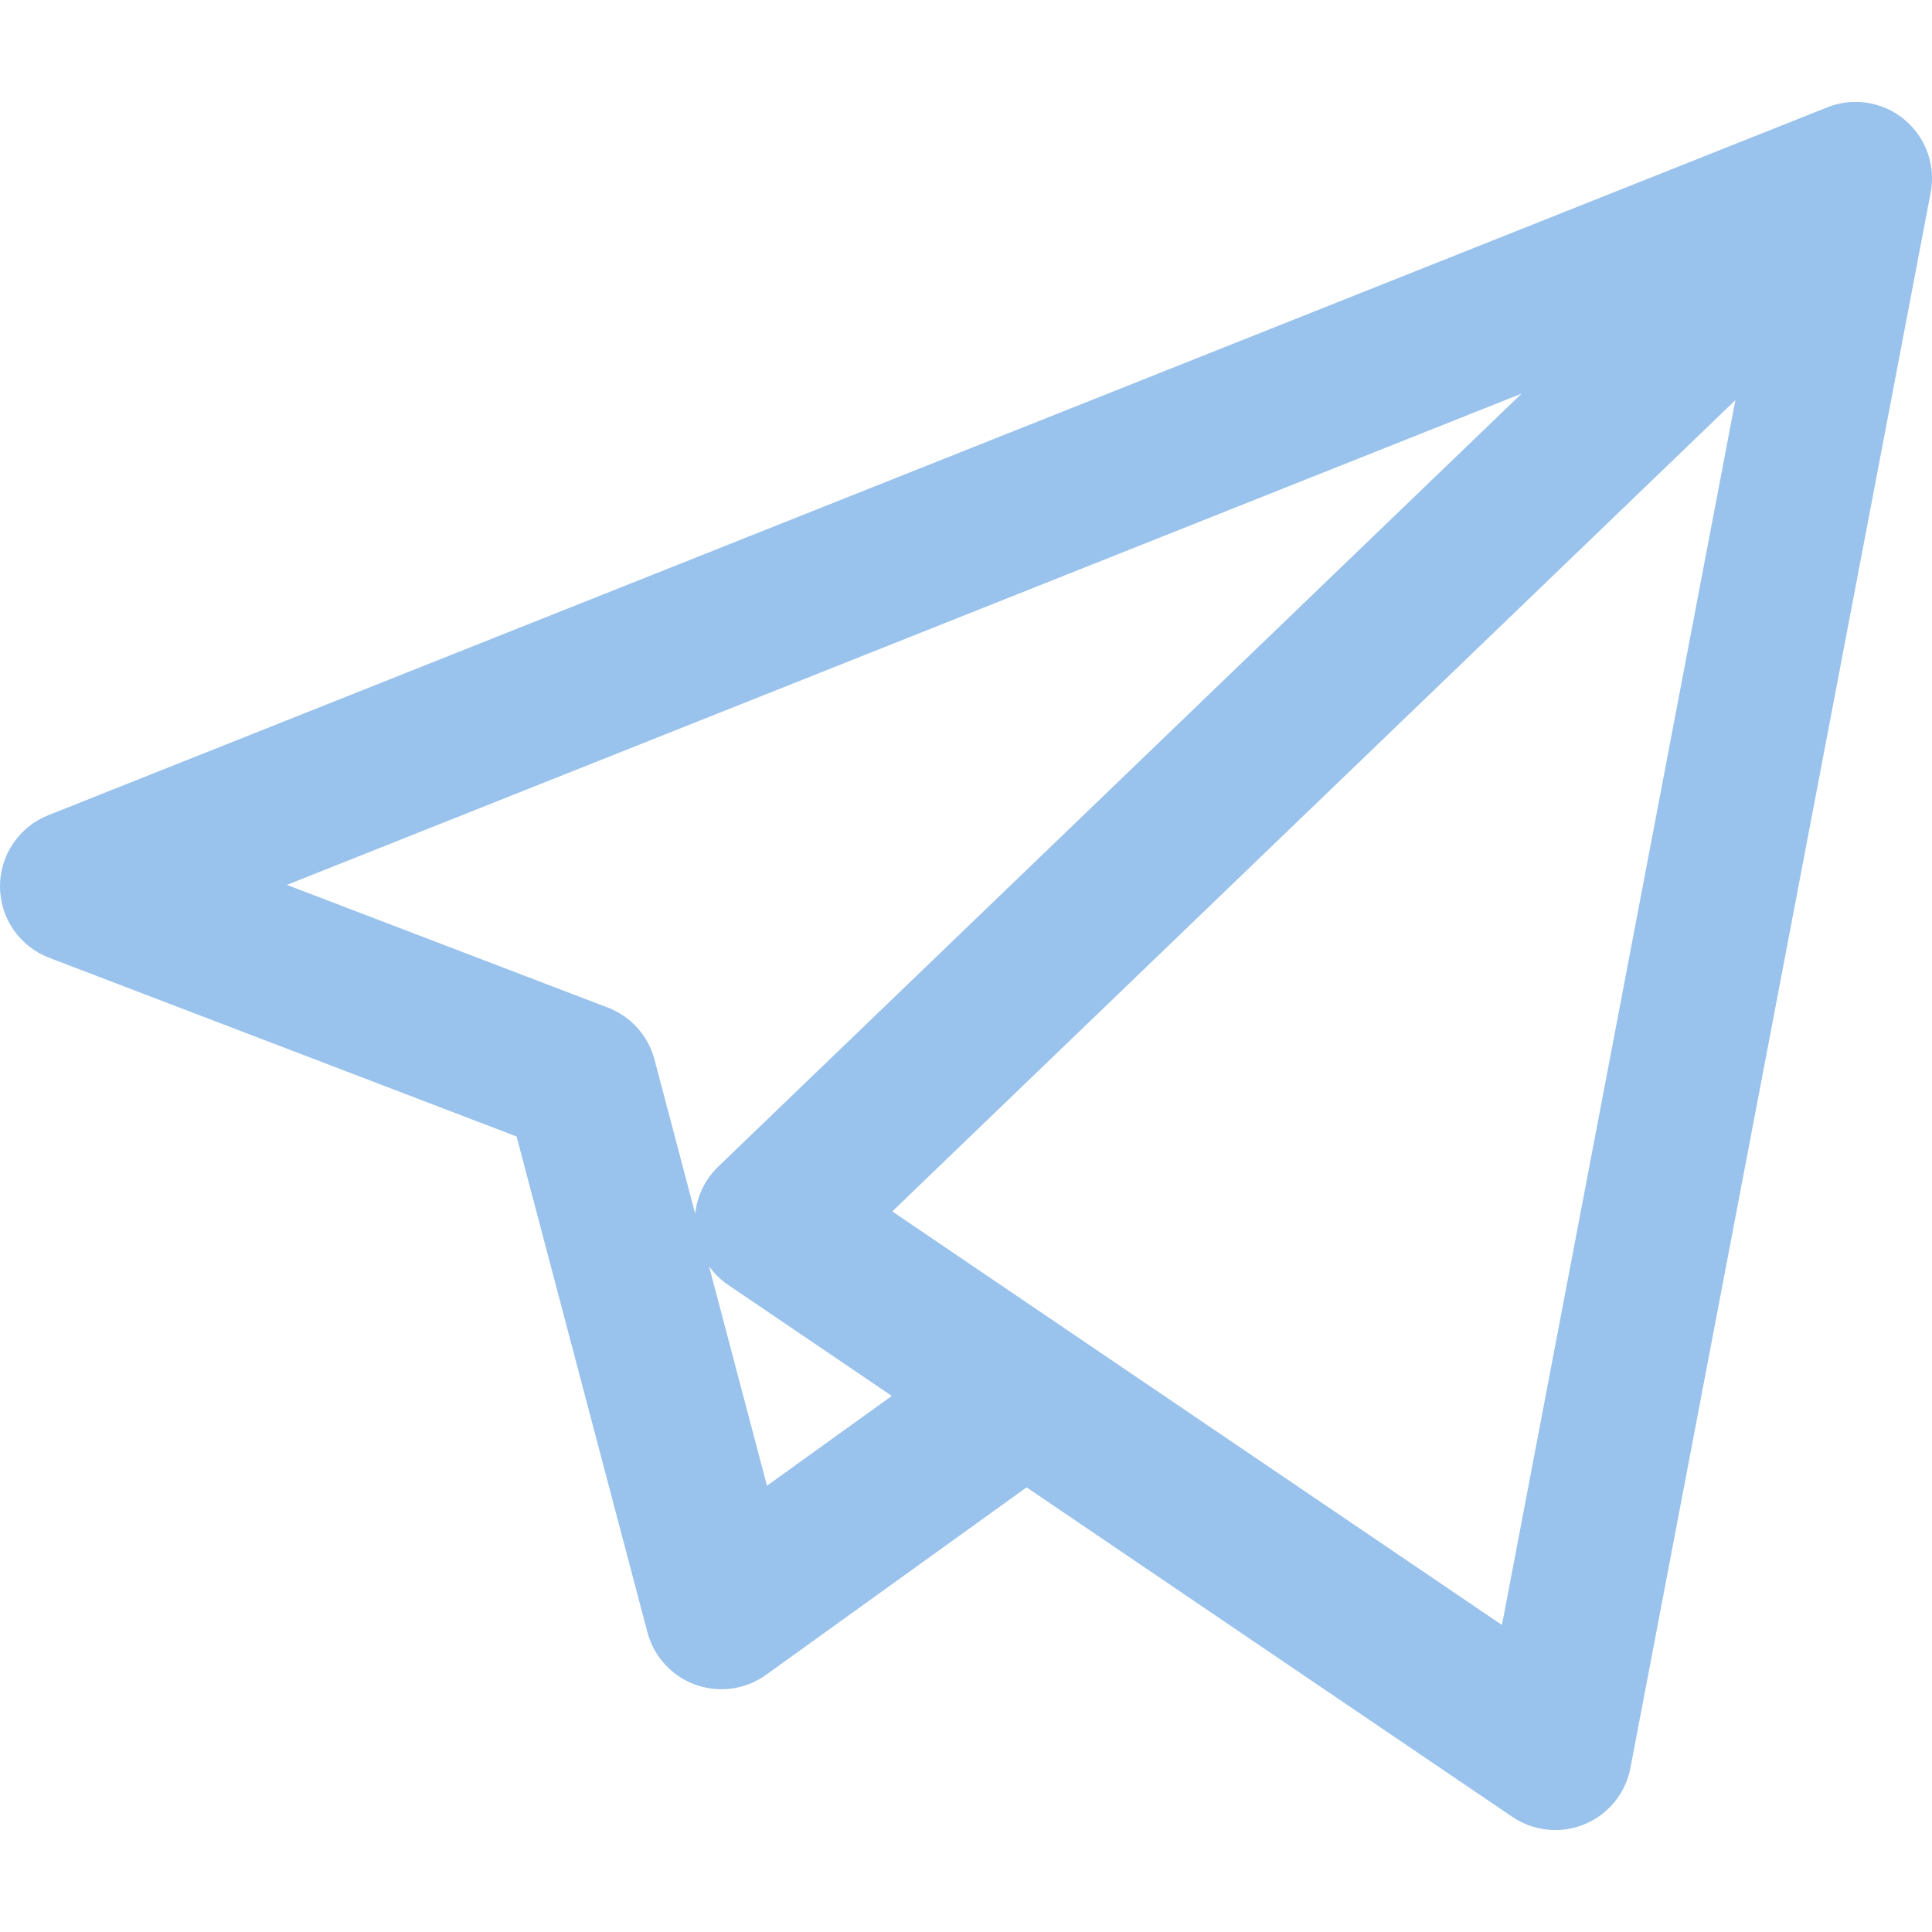
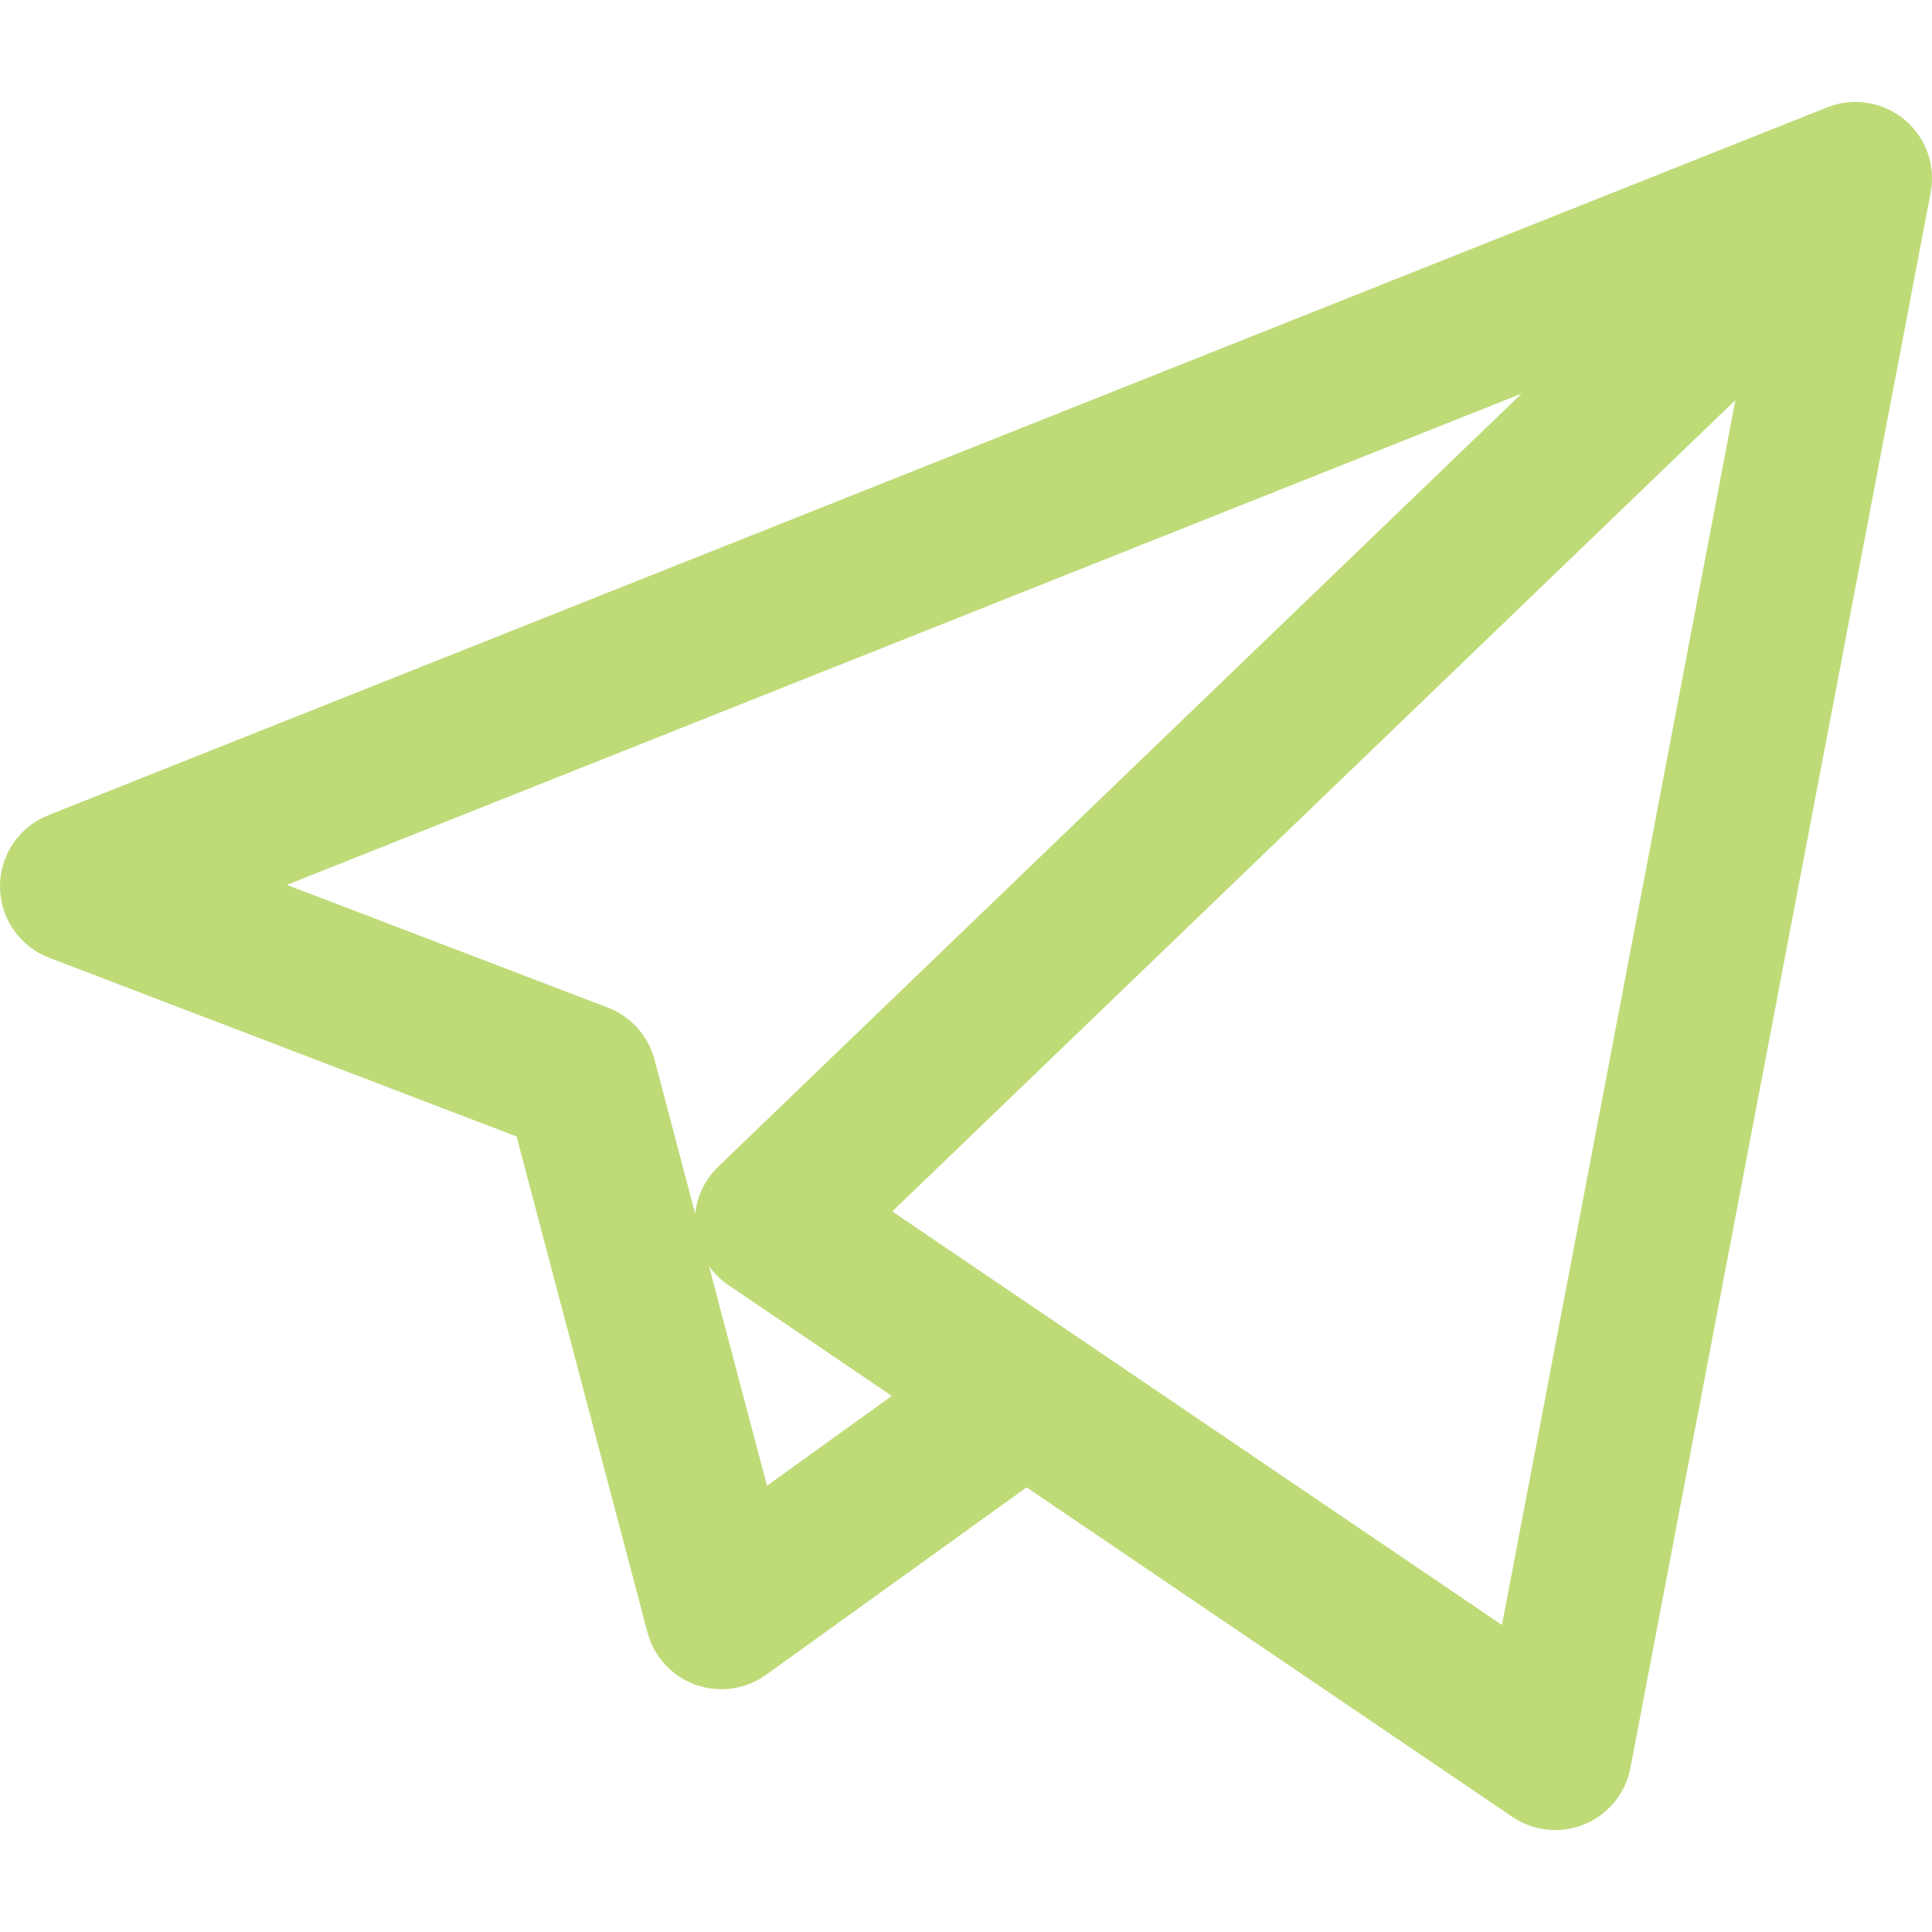
- <svg xmlns="http://www.w3.org/2000/svg" fill="#99C2EC" height="800px" width="800px" version="1.1" id="Capa_1" viewBox="0 0 189.473 189.473" xml:space="preserve">
+ <svg xmlns="http://www.w3.org/2000/svg" fill="#BFDB78" height="800px" width="800px" version="1.1" id="Capa_1" viewBox="0 0 189.473 189.473" xml:space="preserve">
  <g>
    <path d="M152.531,179.476c-1.48,0-2.95-0.438-4.211-1.293l-47.641-32.316l-25.552,18.386c-2.004,1.441-4.587,1.804-6.914,0.972   c-2.324-0.834-4.089-2.759-4.719-5.146l-12.83-48.622L4.821,93.928c-2.886-1.104-4.8-3.865-4.821-6.955   c-0.021-3.09,1.855-5.877,4.727-7.02l174.312-69.36c0.791-0.336,1.628-0.53,2.472-0.582c0.302-0.018,0.605-0.018,0.906-0.001   c1.748,0.104,3.465,0.816,4.805,2.13c0.139,0.136,0.271,0.275,0.396,0.42c1.11,1.268,1.72,2.814,1.835,4.389   c0.028,0.396,0.026,0.797-0.009,1.198c-0.024,0.286-0.065,0.571-0.123,0.854L159.898,173.38c-0.473,2.48-2.161,4.556-4.493,5.523   C154.48,179.287,153.503,179.476,152.531,179.476z M104.862,130.579l42.437,28.785L170.193,39.24l-82.687,79.566l17.156,11.638   C104.731,130.487,104.797,130.533,104.862,130.579z M69.535,124.178l5.682,21.53l12.242-8.809l-16.03-10.874   C70.684,125.521,70.046,124.893,69.535,124.178z M28.136,86.782l31.478,12.035c2.255,0.862,3.957,2.758,4.573,5.092l3.992,15.129   c0.183-1.745,0.974-3.387,2.259-4.624L149.227,38.6L28.136,86.782z" />
  </g>
</svg>
